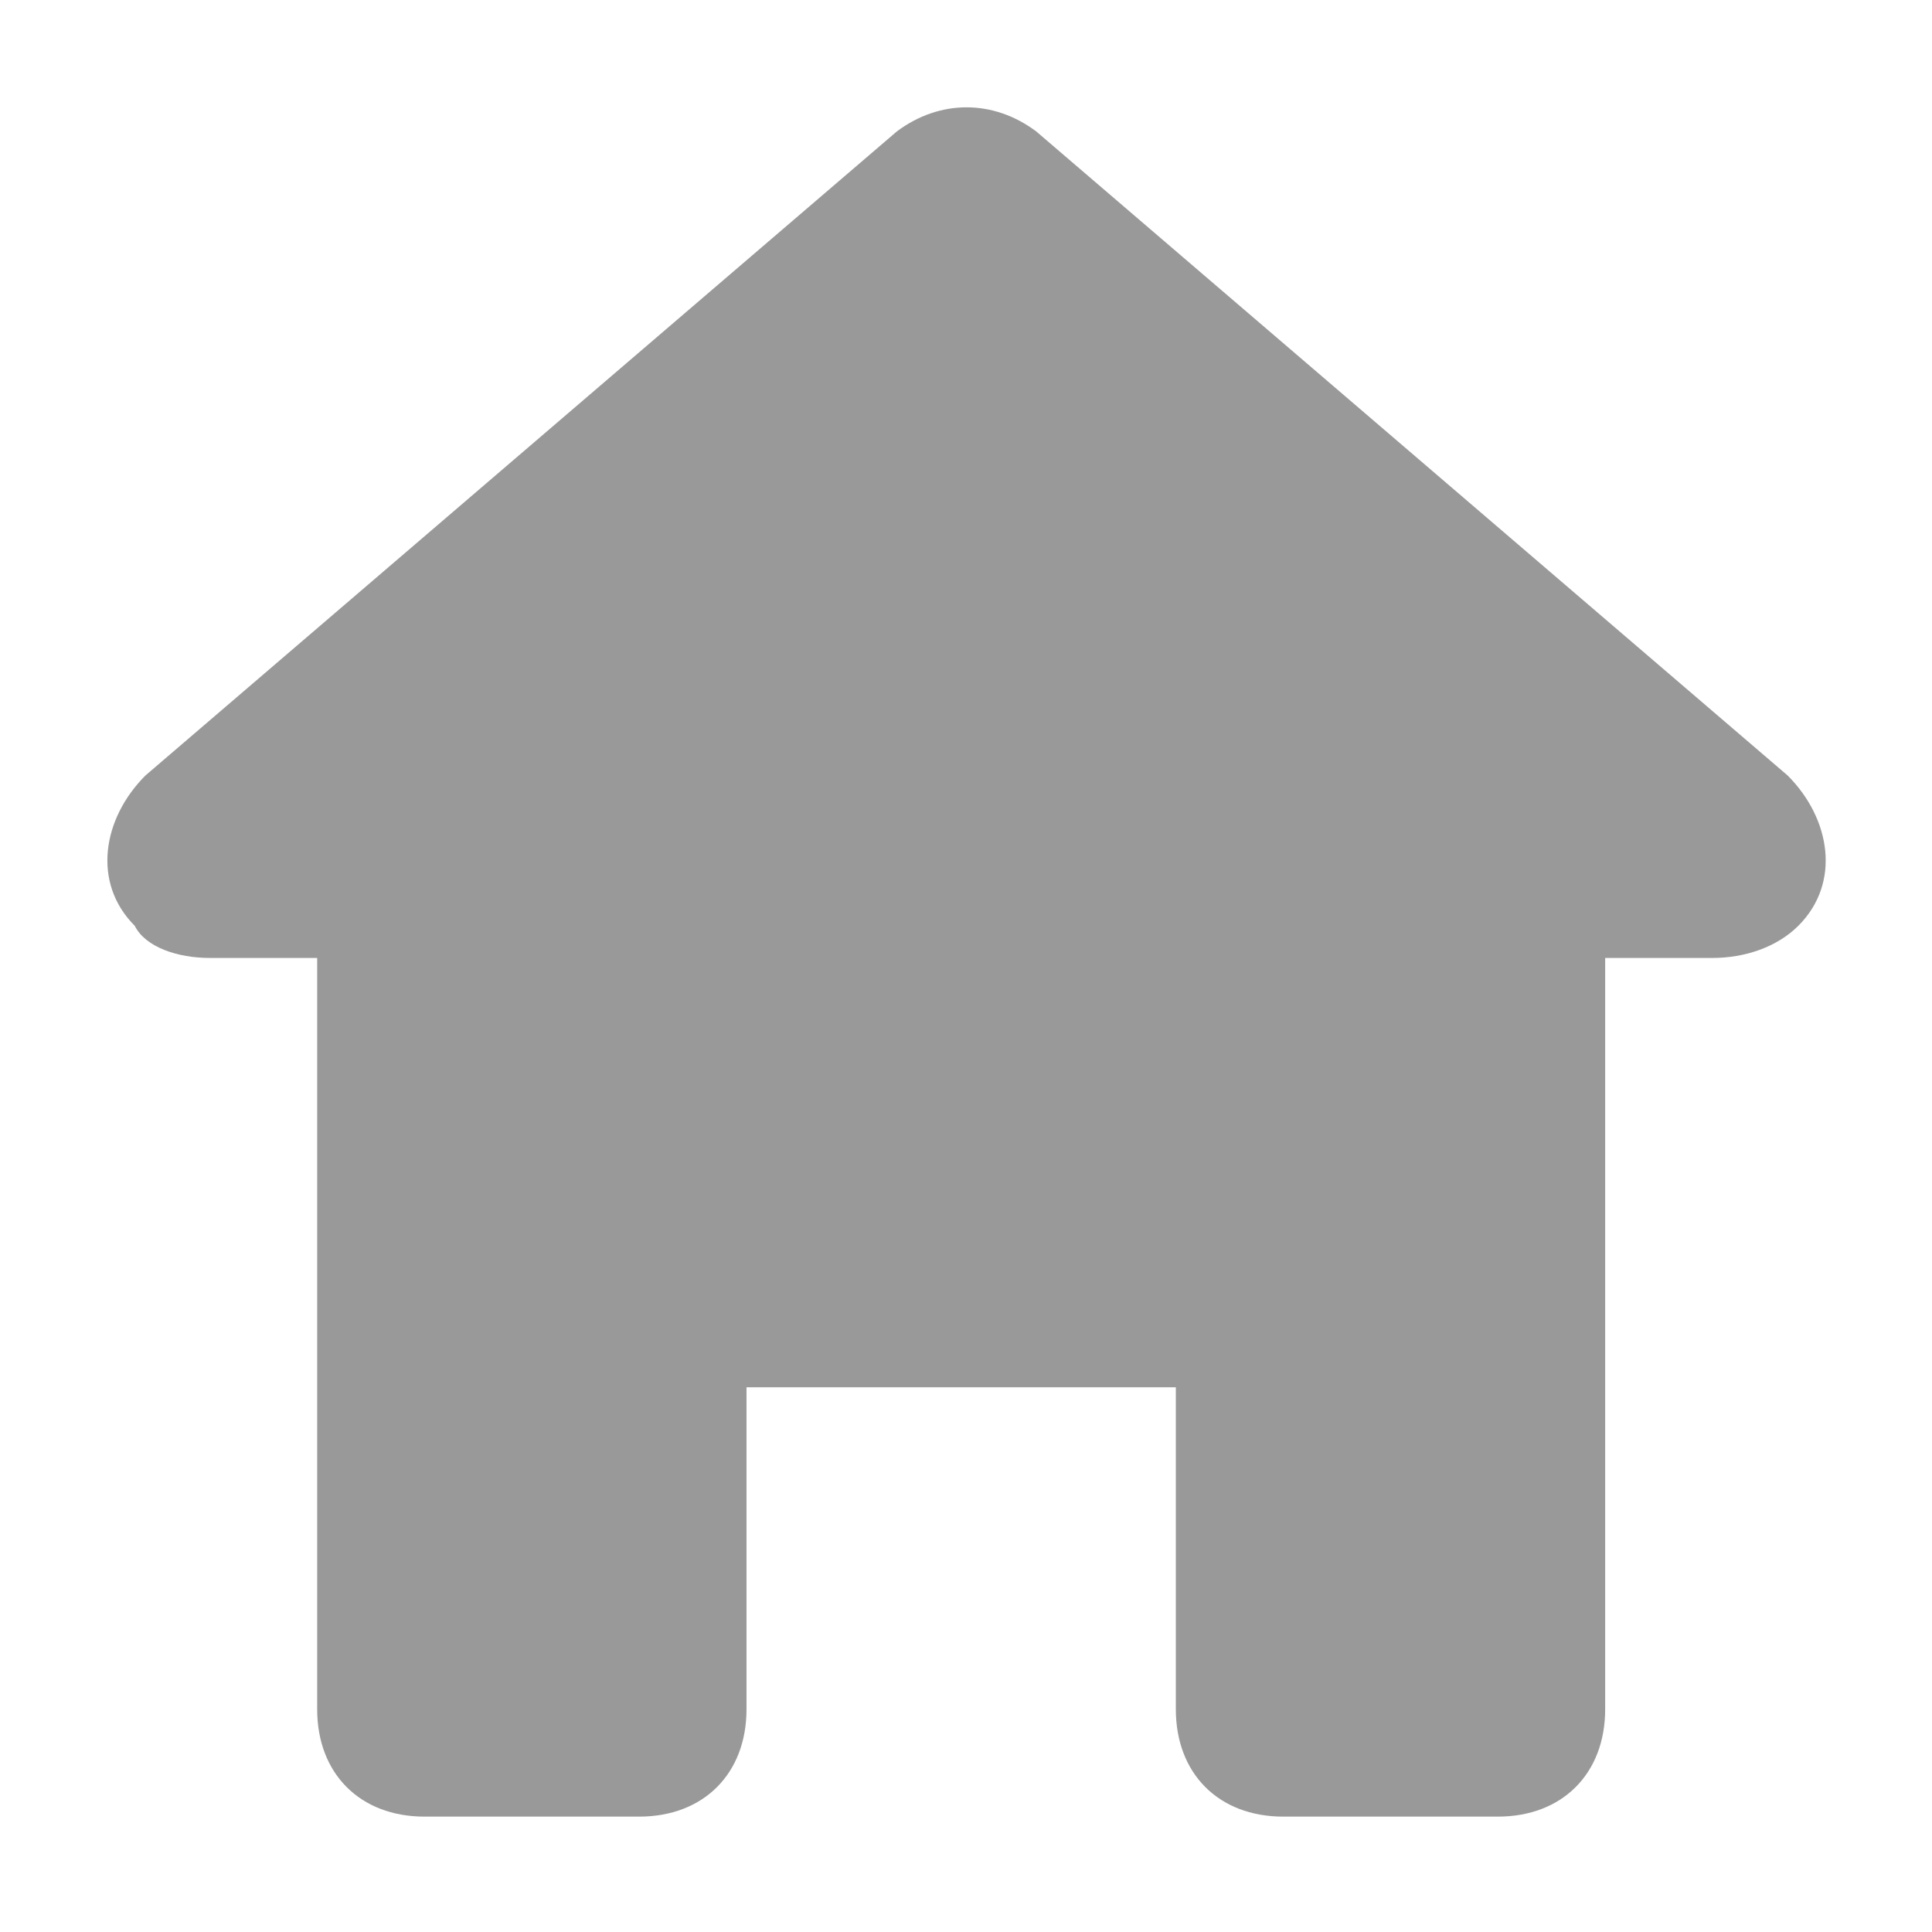
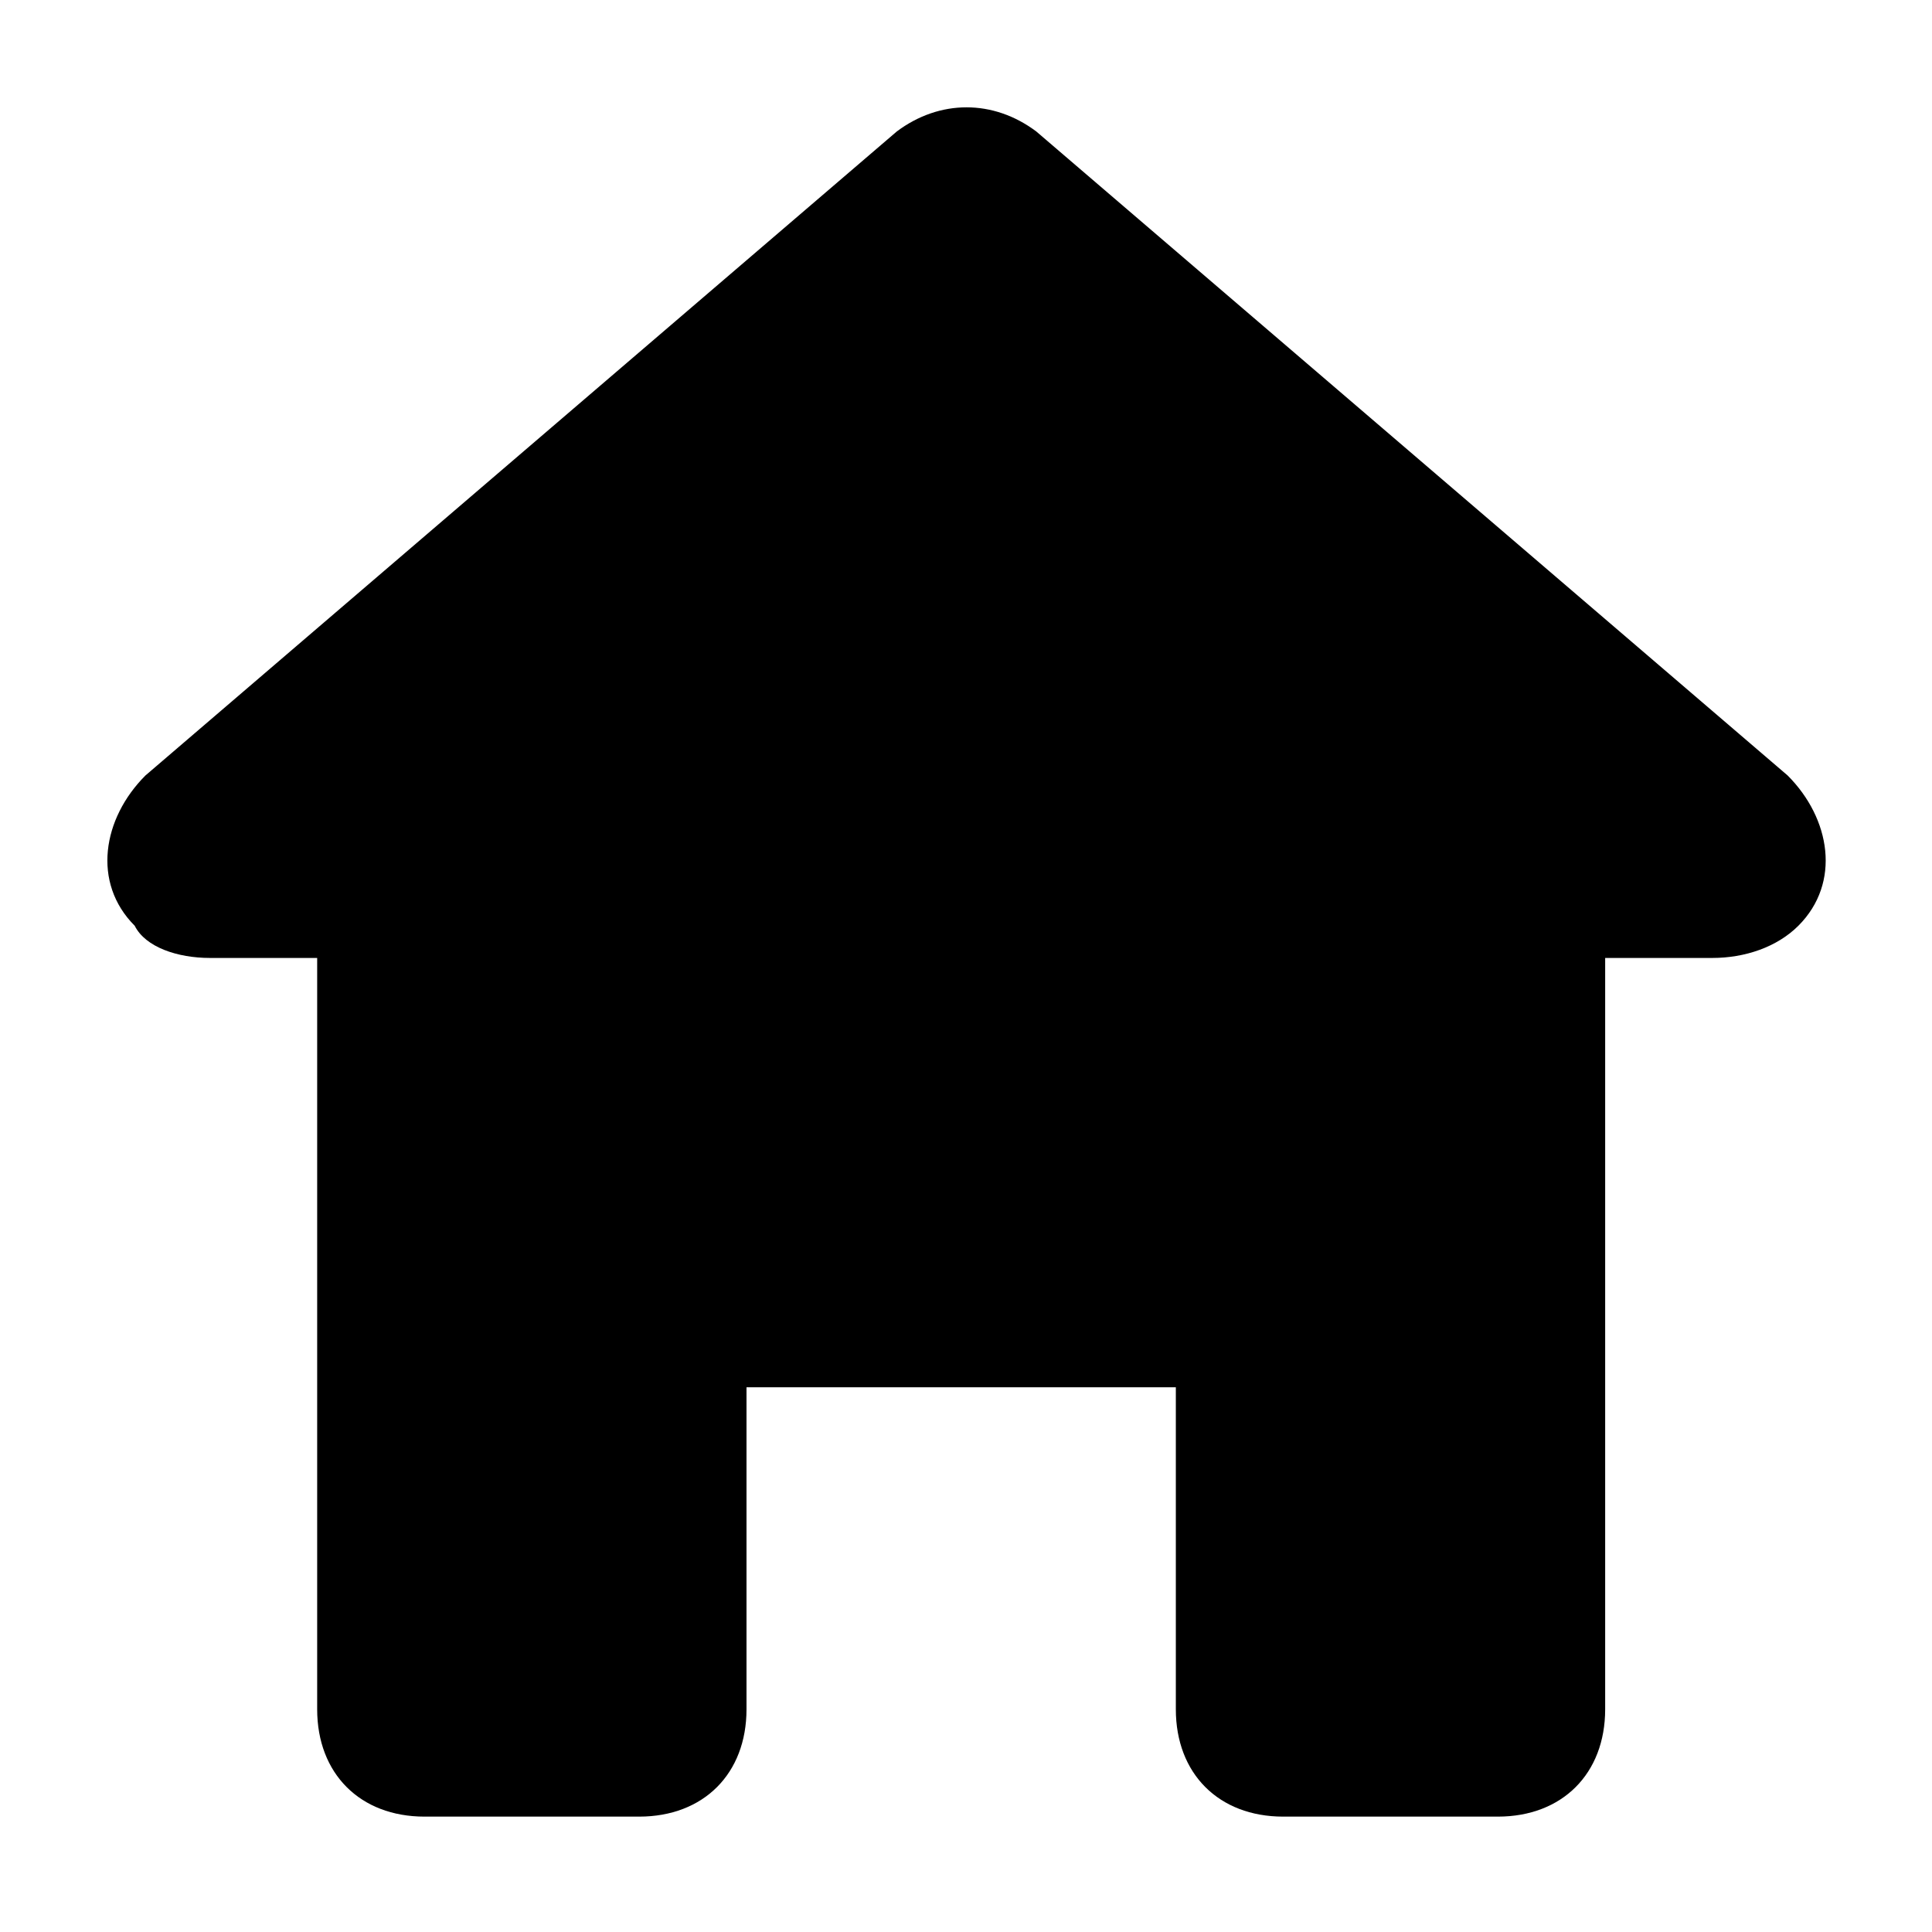
<svg xmlns="http://www.w3.org/2000/svg" width="18" height="18" viewBox="0 0 18 18">
-   <path d="M11.955 16.925h2c.6 0 1-.4 1-1v-7h1c.3 0 .6-.1.8-.3.4-.4.3-1-.1-1.4l-7-6c-.4-.3-.9-.3-1.3 0l-7 6c-.4.4-.5 1-.1 1.4.1.2.4.3.7.3h1v7c0 .6.4 1 1 1h2c.6 0 1-.4 1-1v-3h4v3c0 .6.4 1 1 1z" fill="#999" fill-rule="evenodd" />
+   <path d="M11.955 16.925h2c.6 0 1-.4 1-1v-7h1c.3 0 .6-.1.8-.3.4-.4.3-1-.1-1.4l-7-6c-.4-.3-.9-.3-1.3 0l-7 6c-.4.4-.5 1-.1 1.4.1.2.4.3.7.3h1v7c0 .6.4 1 1 1h2c.6 0 1-.4 1-1v-3h4v3c0 .6.4 1 1 1z" class="fill" fill-rule="evenodd" />
</svg>
